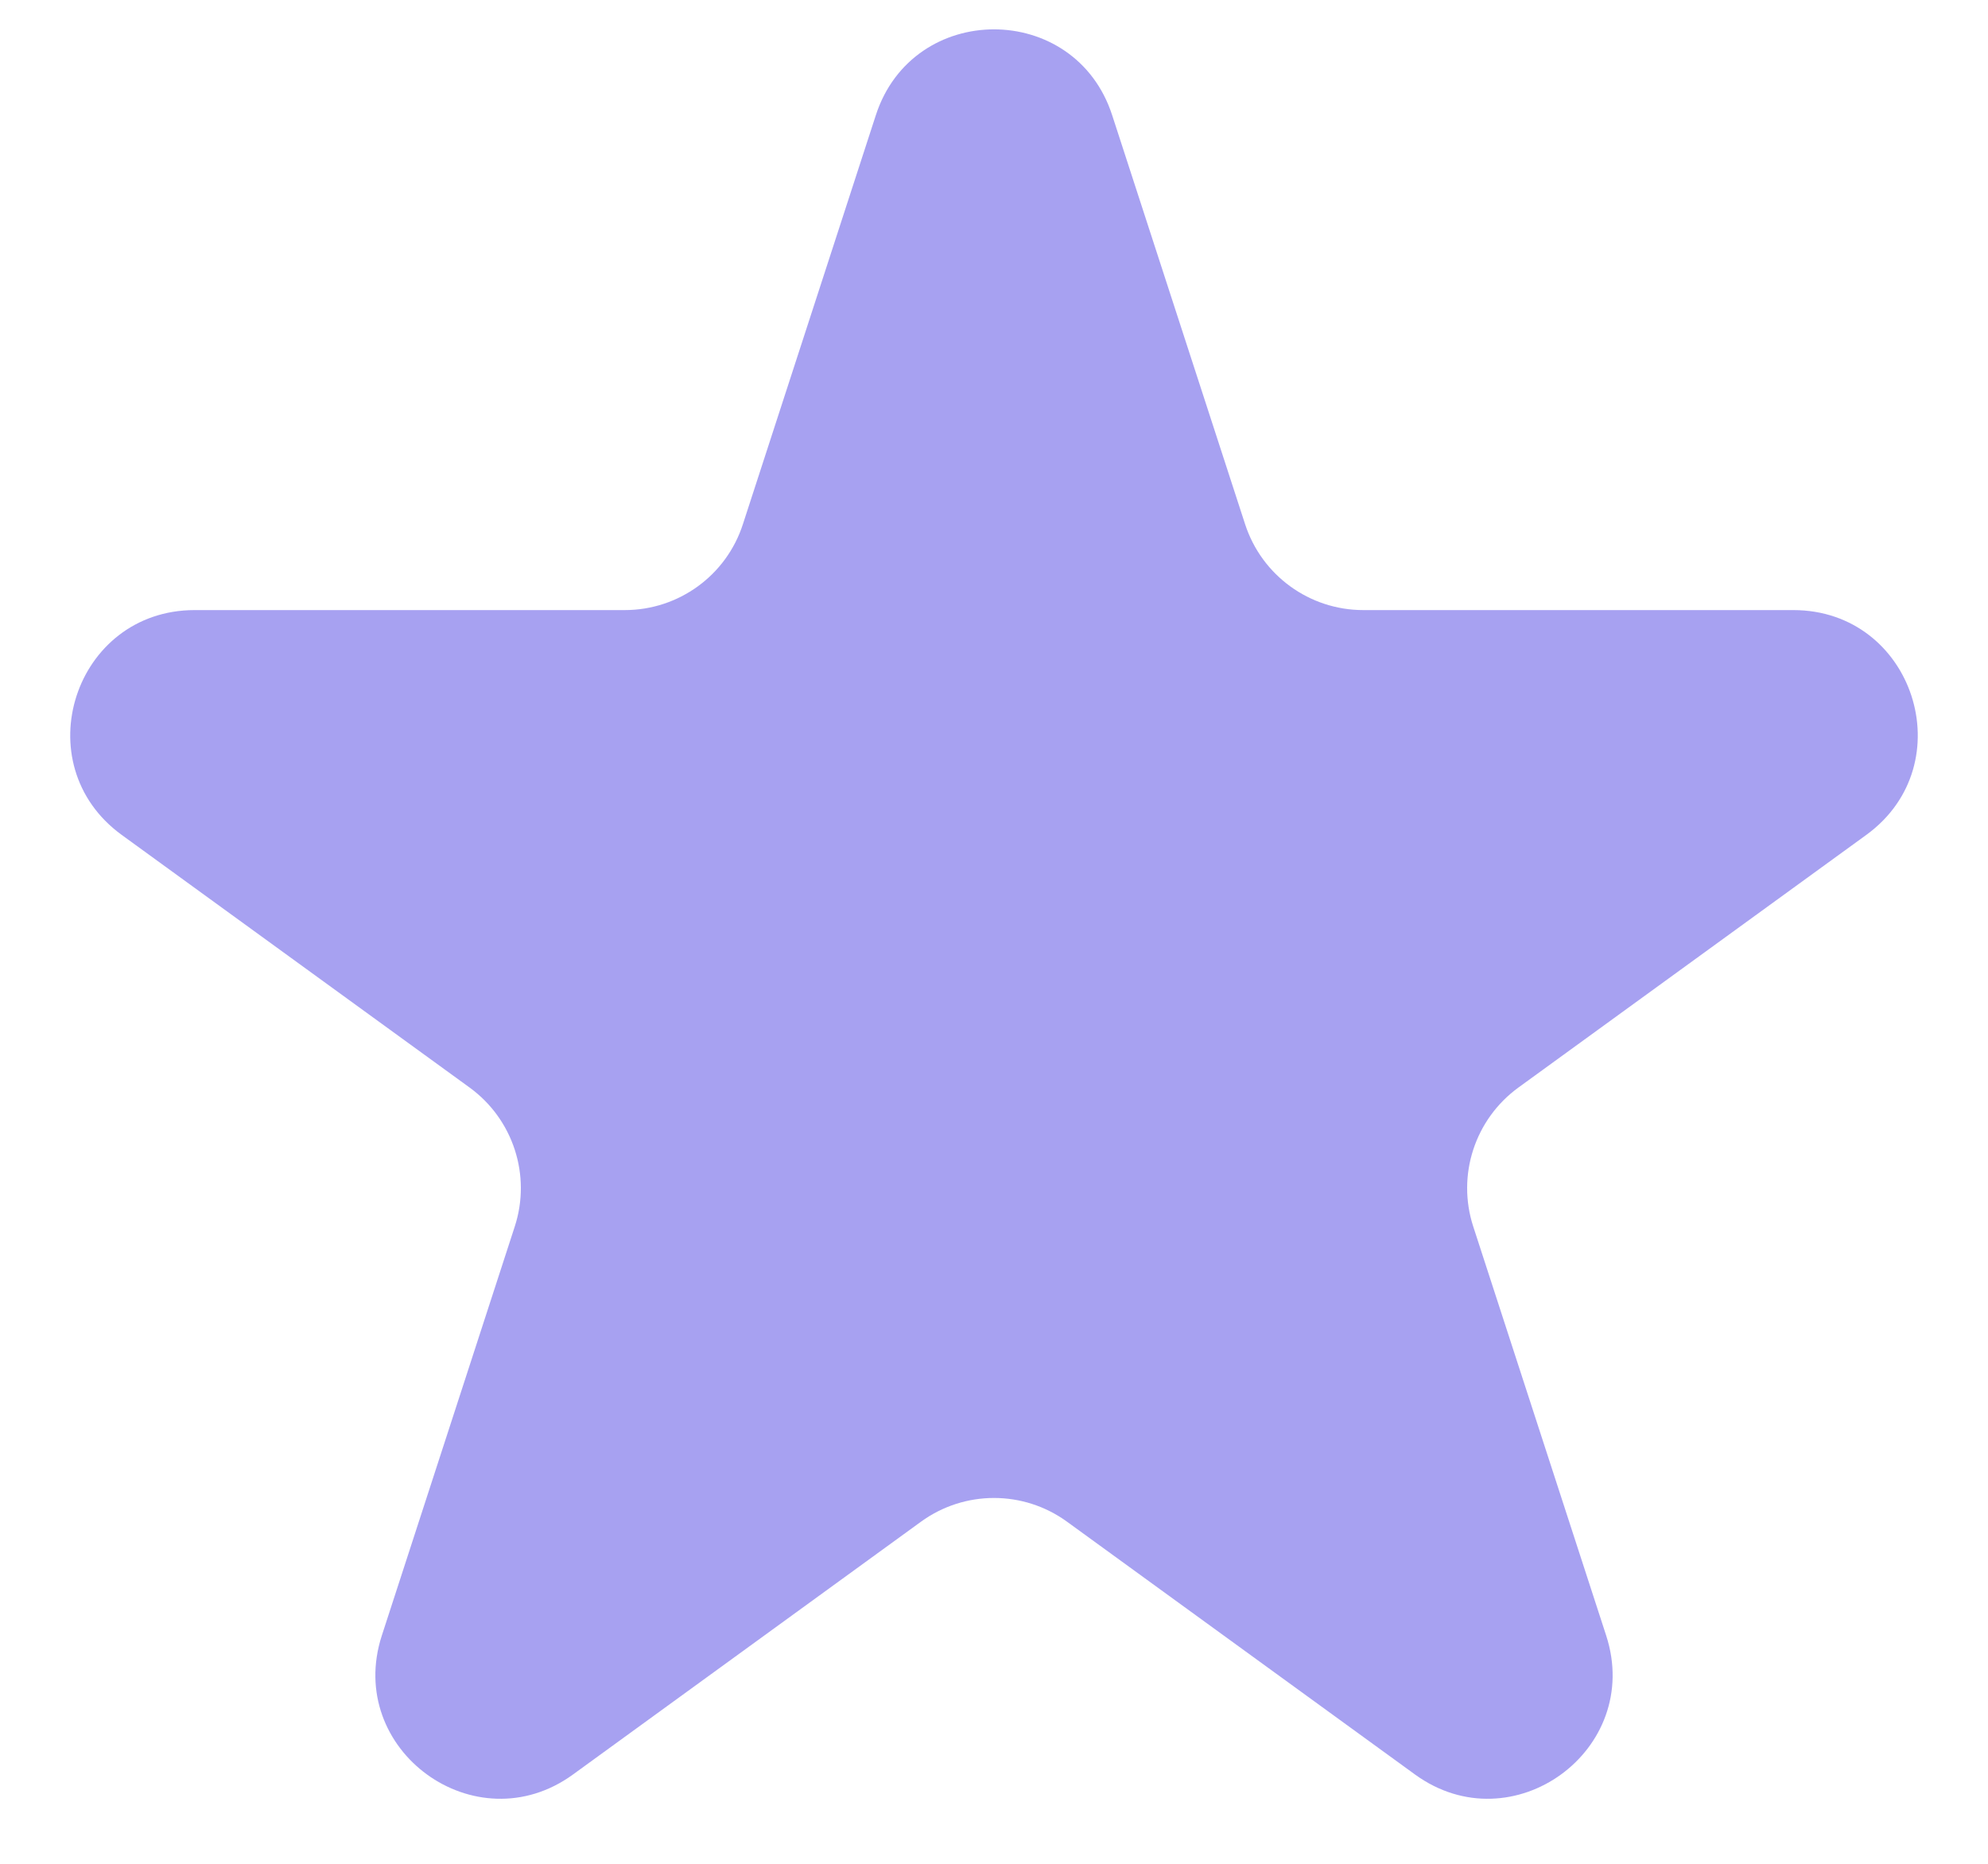
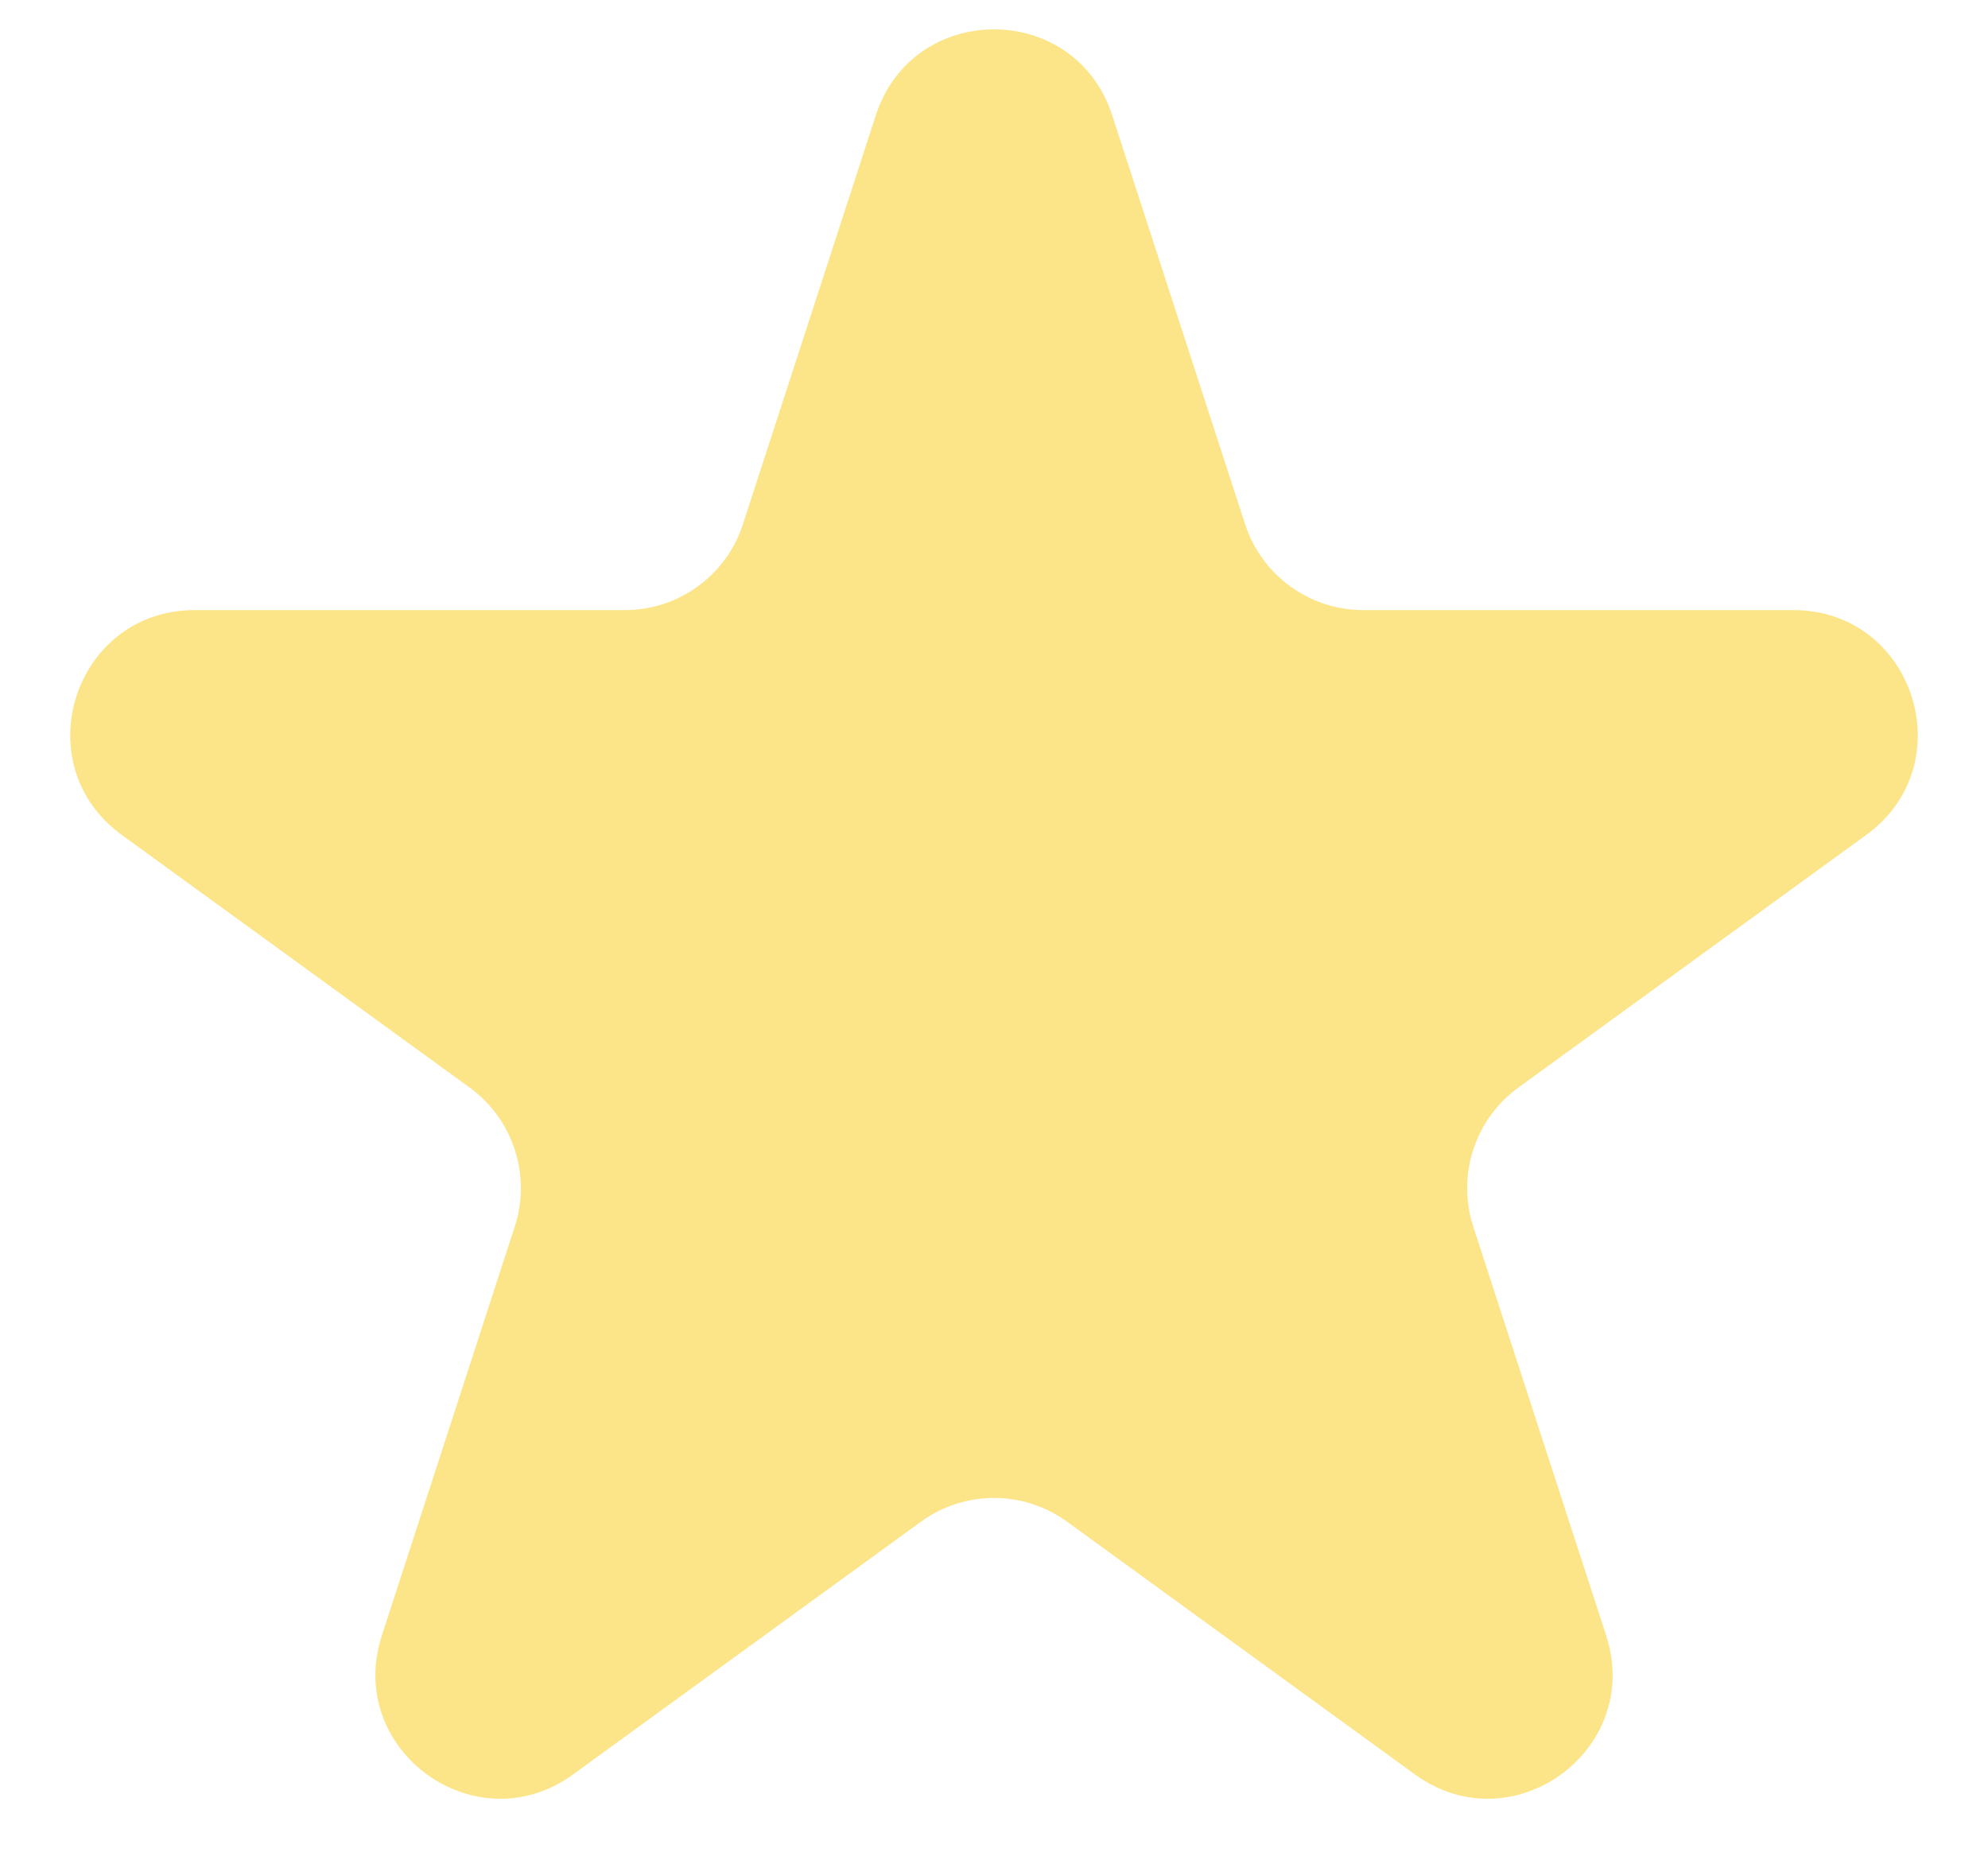
<svg xmlns="http://www.w3.org/2000/svg" width="16" height="15" viewBox="0 0 16 15" fill="none">
-   <path d="M7.049 0.927C7.348 0.006 8.652 0.006 8.951 0.927L10.021 4.219C10.155 4.631 10.539 4.91 10.972 4.91H14.433C15.402 4.91 15.804 6.149 15.021 6.719L12.22 8.753C11.87 9.008 11.723 9.459 11.857 9.871L12.927 13.163C13.226 14.084 12.172 14.851 11.388 14.281L8.588 12.247C8.237 11.992 7.763 11.992 7.412 12.247L4.612 14.281C3.828 14.851 2.774 14.084 3.073 13.163L4.143 9.871C4.277 9.459 4.13 9.008 3.78 8.753L0.979 6.719C0.196 6.149 0.598 4.91 1.567 4.91H5.028C5.462 4.91 5.846 4.631 5.979 4.219L7.049 0.927Z" fill="#5044E5" fill-opacity="0.5" />
+   <path d="M7.049 0.927C7.348 0.006 8.652 0.006 8.951 0.927L10.021 4.219C10.155 4.631 10.539 4.91 10.972 4.91H14.433C15.402 4.91 15.804 6.149 15.021 6.719L12.22 8.753C11.87 9.008 11.723 9.459 11.857 9.871L12.927 13.163C13.226 14.084 12.172 14.851 11.388 14.281L8.588 12.247C8.237 11.992 7.763 11.992 7.412 12.247L4.612 14.281C3.828 14.851 2.774 14.084 3.073 13.163L4.143 9.871C4.277 9.459 4.13 9.008 3.78 8.753L0.979 6.719C0.196 6.149 0.598 4.91 1.567 4.91H5.028C5.462 4.91 5.846 4.631 5.979 4.219L7.049 0.927Z" fill="#FACC15" fill-opacity="0.5" />
</svg>
